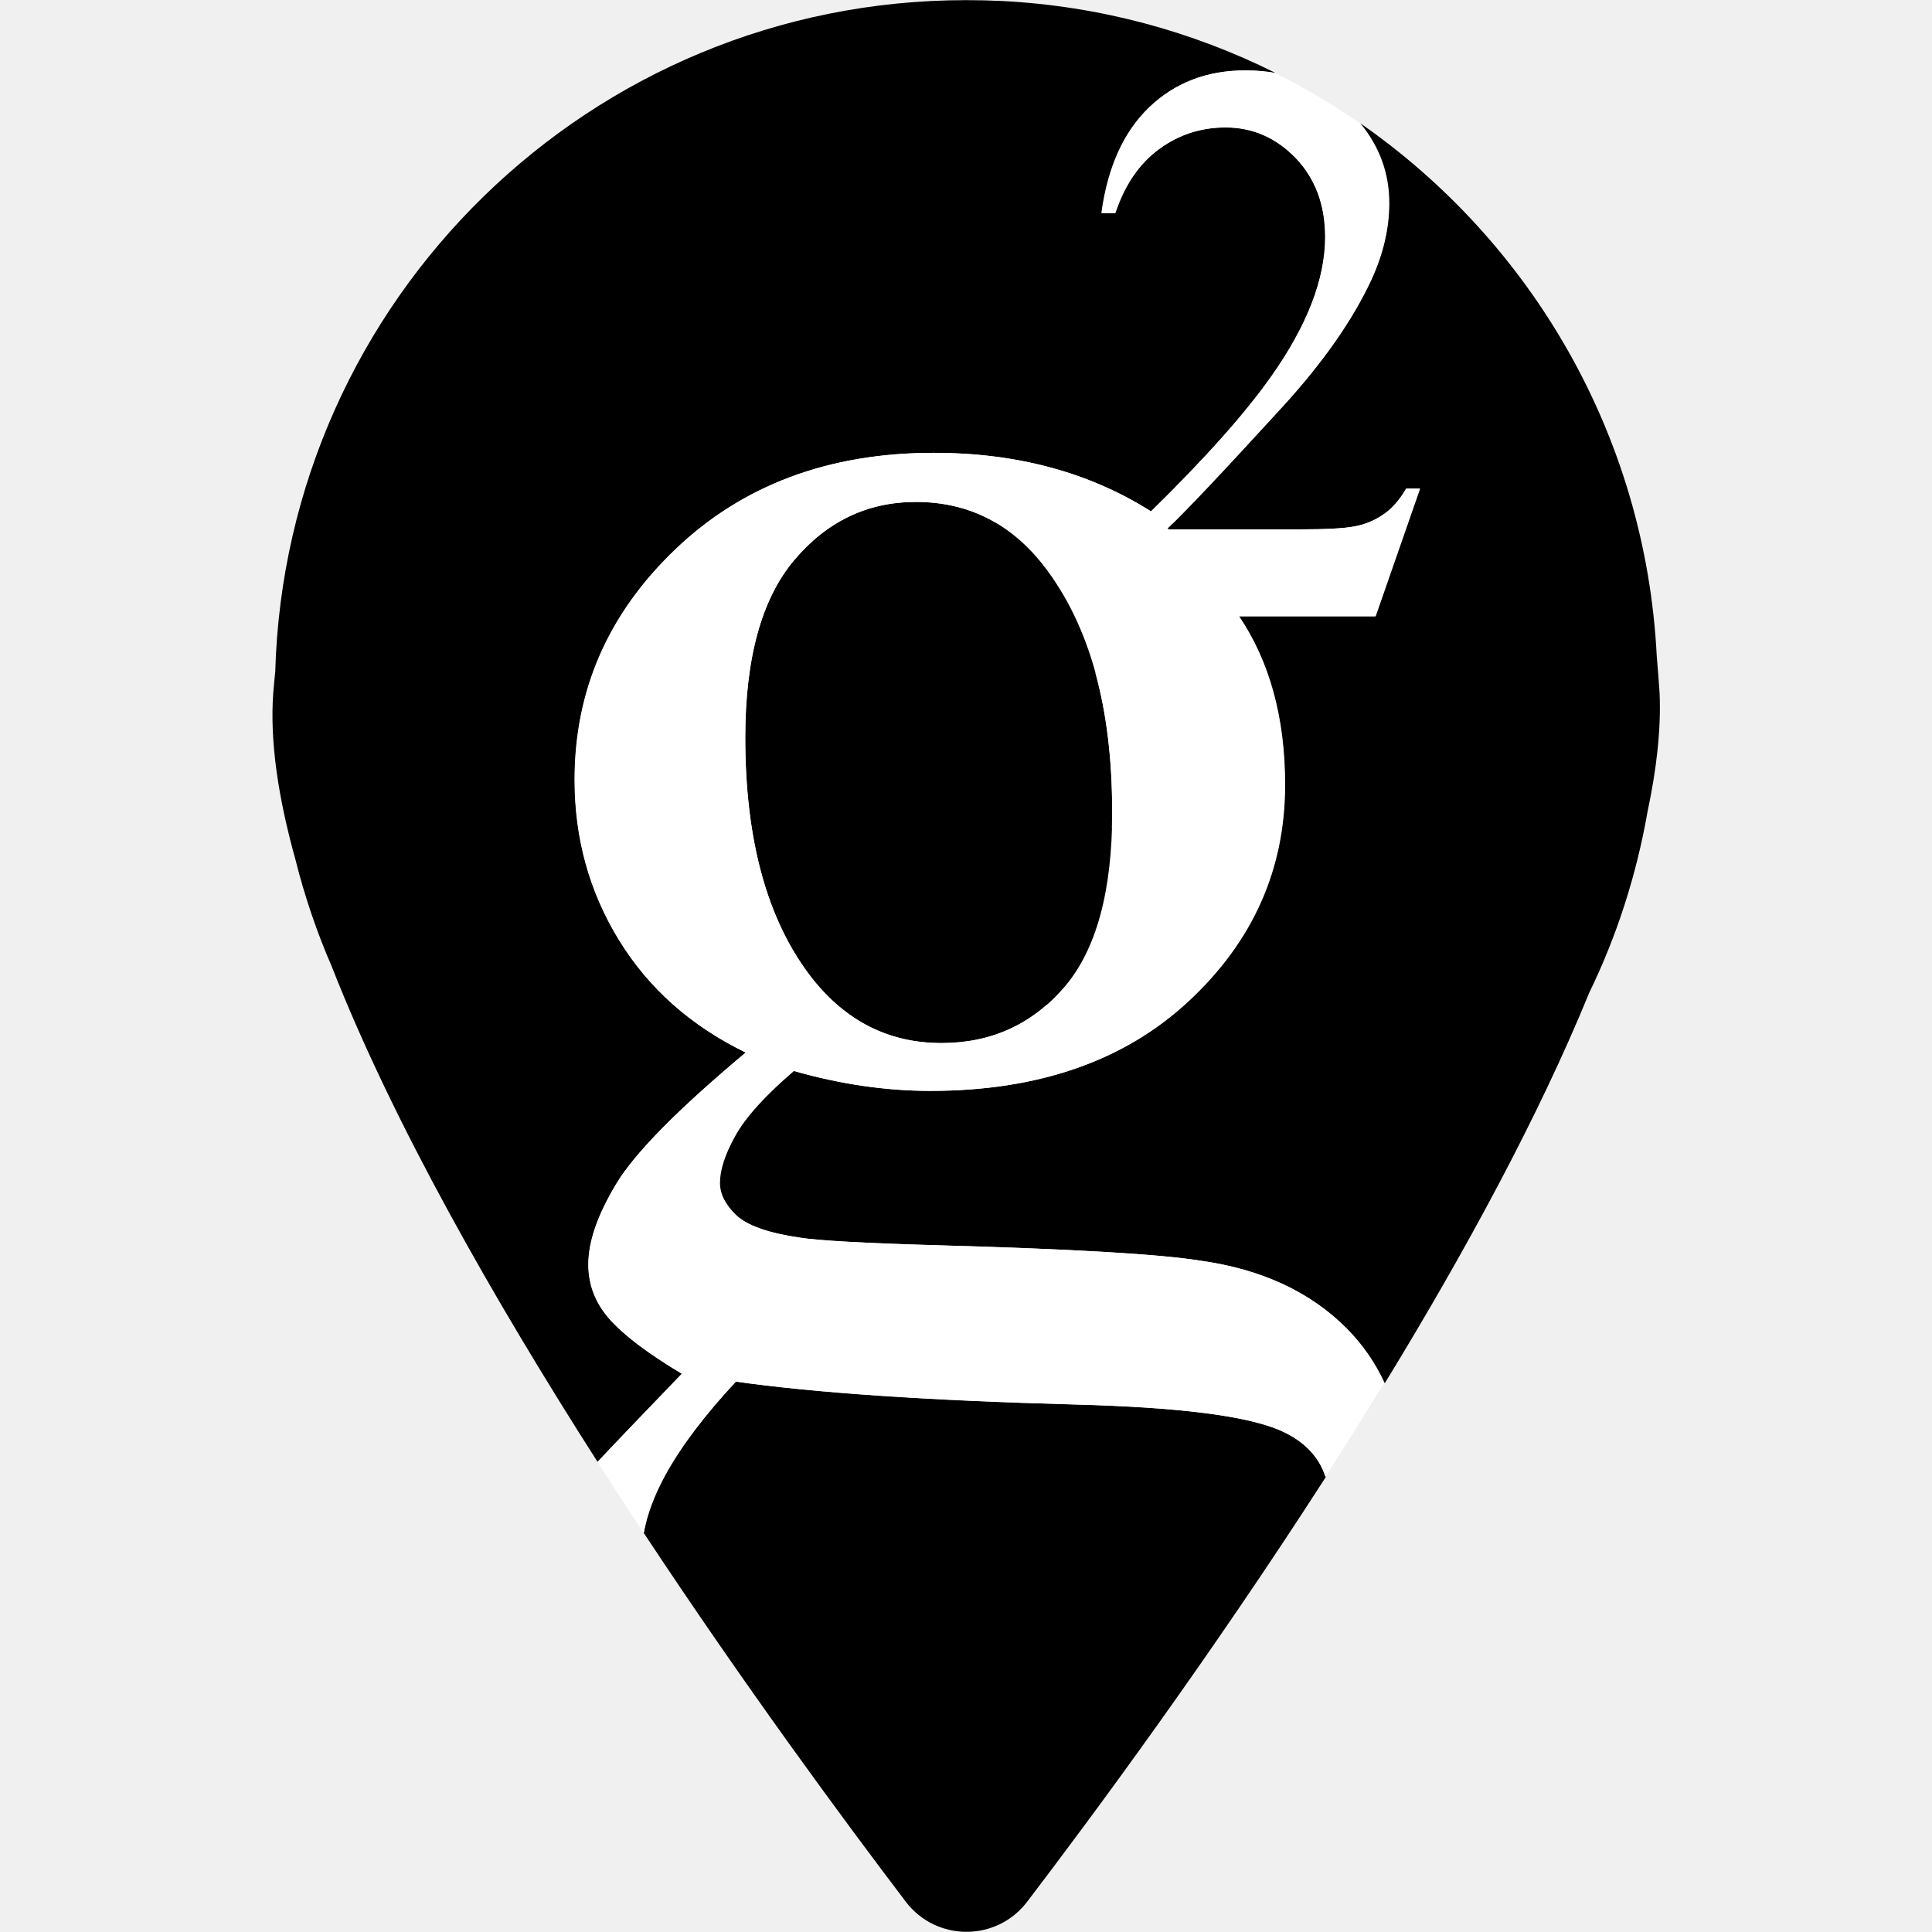
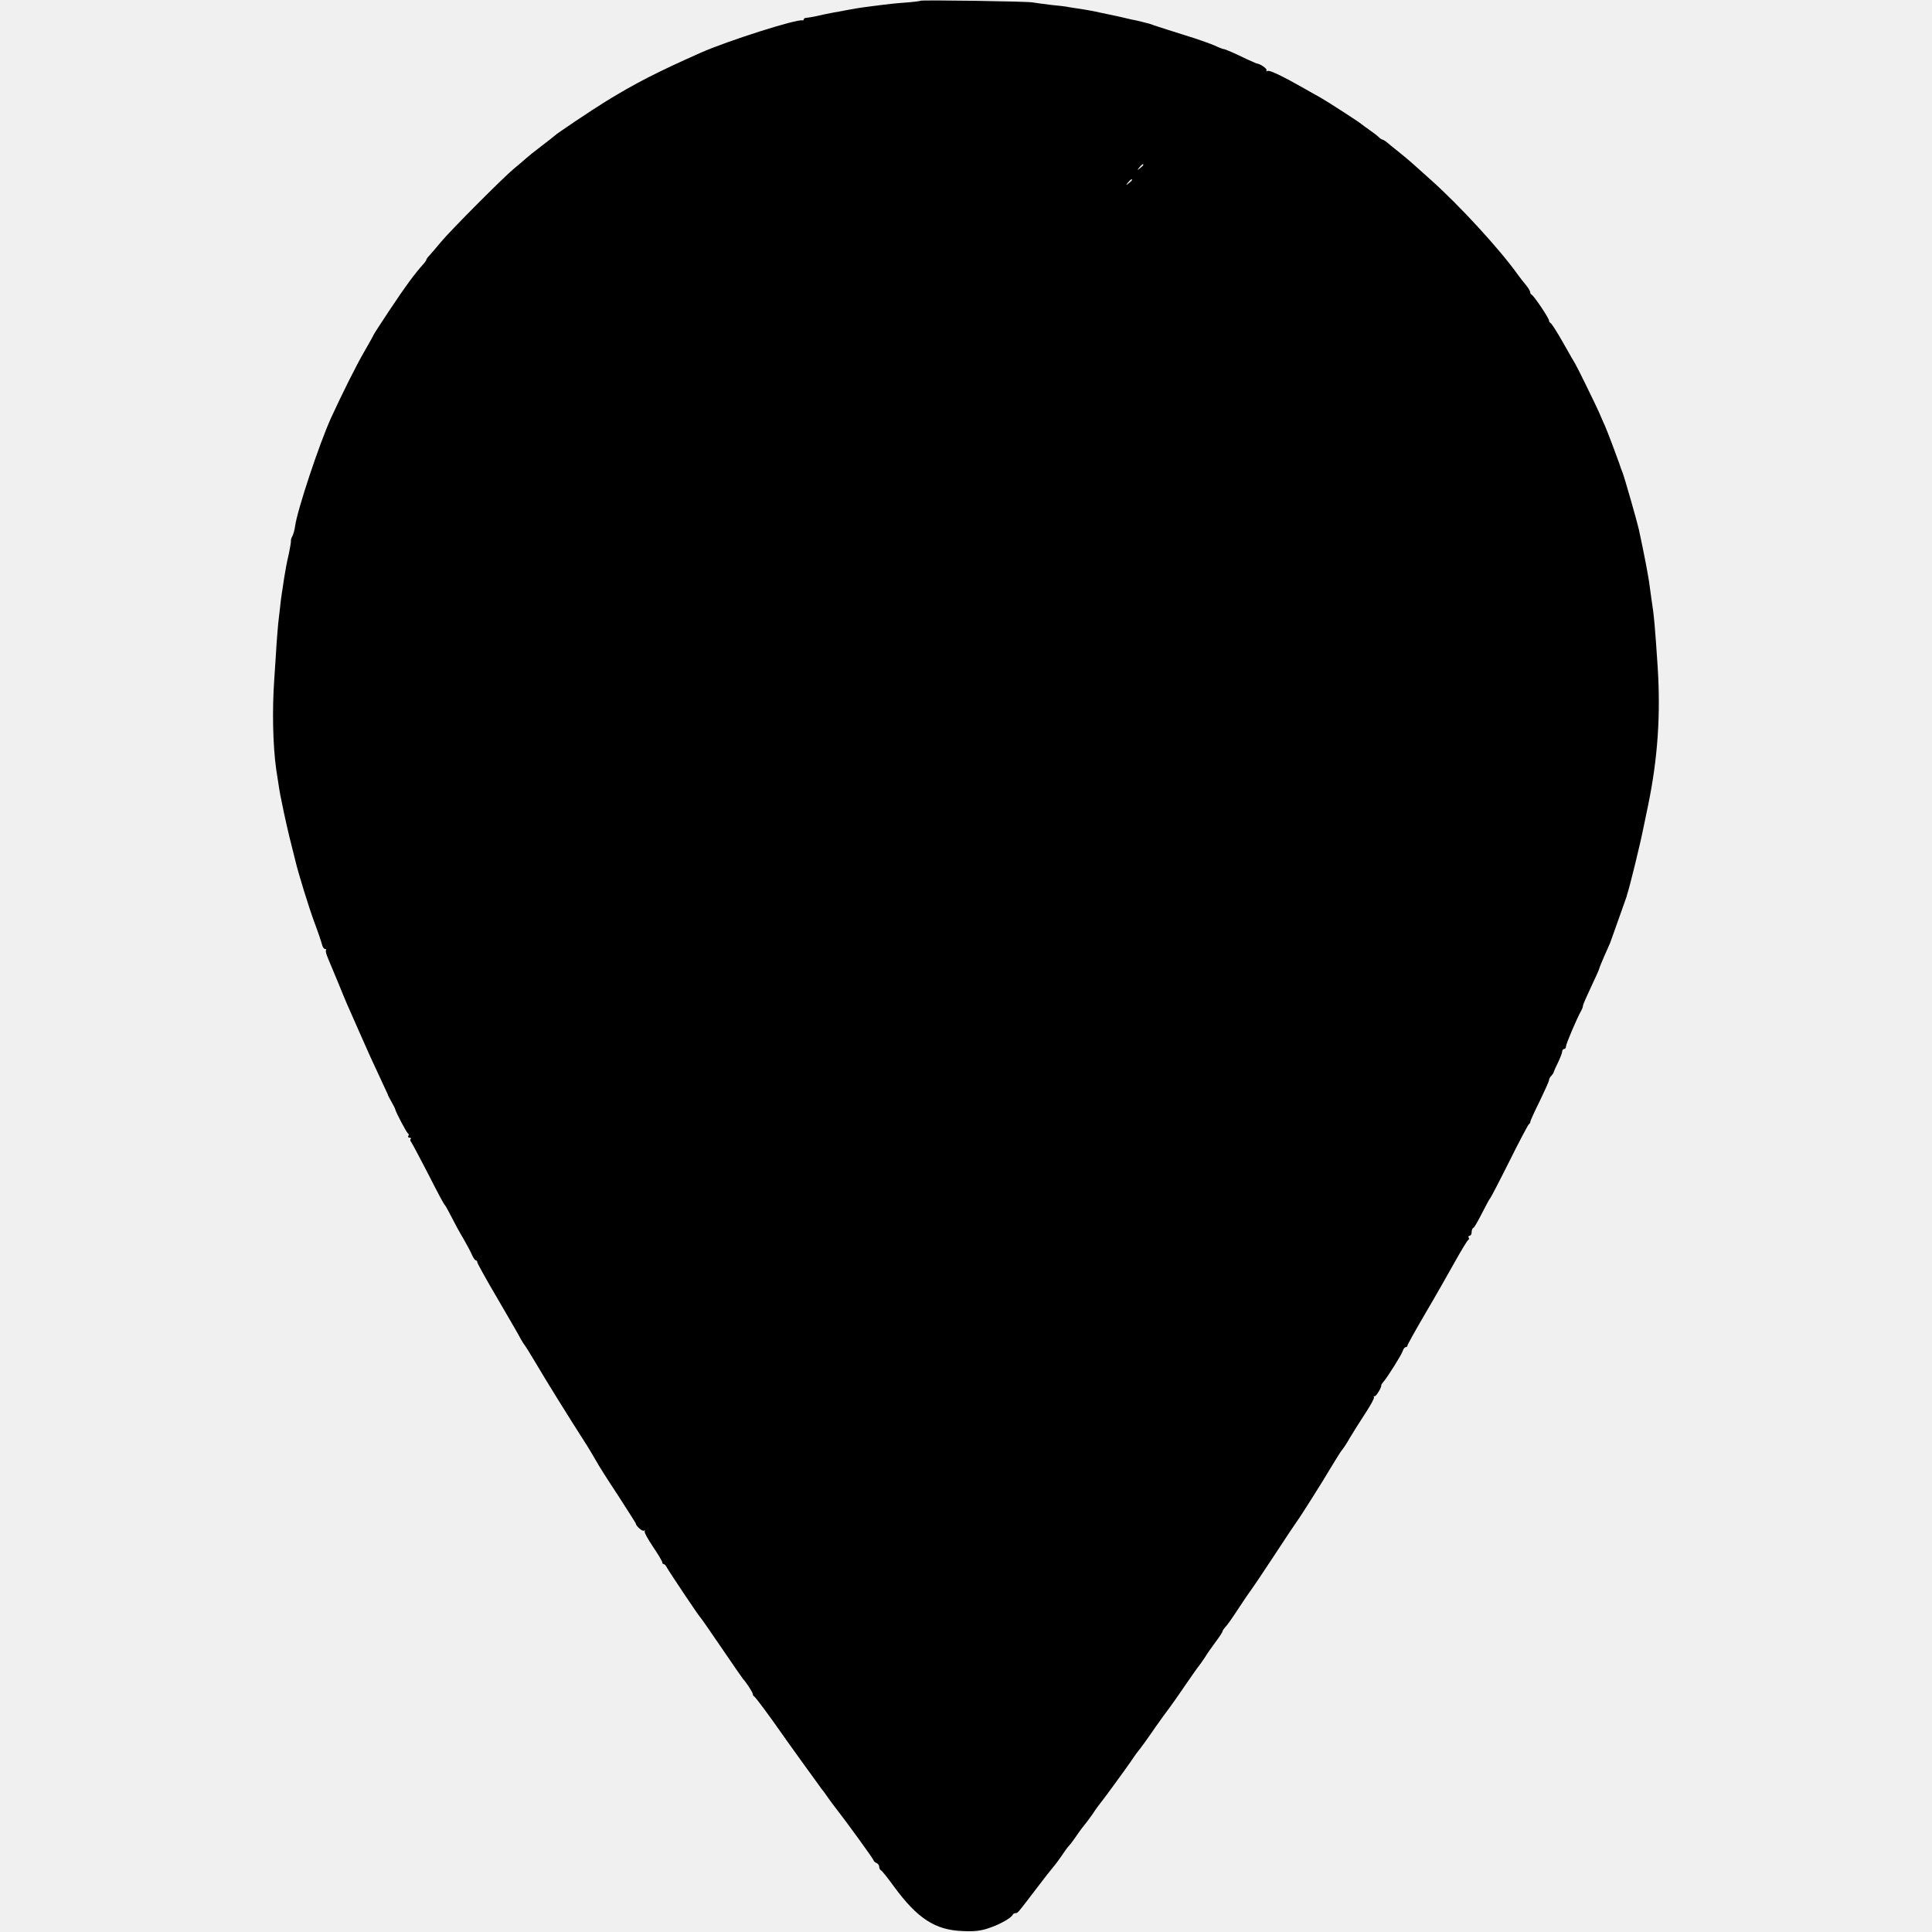
- <svg xmlns="http://www.w3.org/2000/svg" version="1.1" id="Layer_1" x="0px" y="0px" viewBox="0 0 1365.3 1365.3" style="enable-background:new 0 0 1365.3 1365.3;" xml:space="preserve">
-   <style type="text/css">
- 	.st0{fill:#FFFFFF;}
- </style>
-   <path d="M636.7,369.6c-0.4,0.9-0.5,30.8-0.4,66.4l0.4,64.7l22.7,0.4c88.4,1.6,132.4-20.4,132.7-66.4c0-15.9-5.9-30.1-16.8-40.9  c-12.9-12.5-33.3-20.3-63.2-23.7C690.5,367.5,637.6,367.2,636.7,369.6z M636.7,569.6c-0.4,0.9-0.5,33.9-0.4,73.1l0.4,71.3H674  c39.1-0.1,56.8-1.5,77.3-6.3c48.1-11.1,71.2-32.5,71.3-66.4c0-41.5-32.9-65.3-99.2-71.9C702.3,567.3,637.5,567.5,636.7,569.6  L636.7,569.6z" />
-   <g>
-     <path d="M665.3,737.1c35.1,0,64-13.2,86.7-39.5c22.6-26.3,33.9-67.7,33.9-124.3c0-73.6-16-131.2-47.9-172.8   c-23.5-30.6-53.8-45.8-90.8-45.8c-34.2,0-62.9,13.7-85.9,41c-23.1,27.3-34.7,69.2-34.7,125.6c0,73,15.7,129.7,47.2,170   C597.9,721.8,628.3,737.1,665.3,737.1z" />
-     <path d="M430.9,932.2c-10-11.3-15-24.2-15-38.6c0-16.3,6.6-35.3,19.8-57.1c13.2-21.9,43.6-52.7,91.4-92.7   c-38.9-19-68.7-45.5-89.6-79.6c-20.9-34.1-31.3-71.8-31.3-113.1c0-63.2,23.7-117.4,71.2-162.9c47.4-45.4,108.4-68.2,182.6-68.2   c58.8,0,109.9,13.8,153.5,41.4c38.3-37.5,66.8-69.5,85.3-95.8c25.1-35.8,37.8-68.5,37.8-98.1c0-22.6-6.9-41.1-20.7-55.7   C902.1,97.4,885.5,90,866.3,90c-17.5,0-33.2,5.1-47.2,15.4c-14,10.3-24.2,25.3-30.8,45.1h-9.7c4.4-32.5,15.7-57.4,33.8-74.8   c18.1-17.3,40.7-26,67.9-26c7.3,0,14.3,0.6,21,1.8C842.6,22.2,777.2,4.2,708,0.7c0,0,0,0,0,0c-8.3-0.4-16.7-0.6-25.2-0.6h0   c0,0-0.1,0-0.1,0c-265.2,0-480.8,211.3-488.2,474.7c-0.5,5-1,9.9-1.4,14.9c-2.5,34.1,3.5,74.1,15.7,117.8   c6.5,26,15.1,51.2,25.6,75.4c43.3,110.5,114.7,235.7,187.9,350.2c11.5-12.2,31.3-33,59.6-62.3C457.9,956.4,440.9,943.5,430.9,932.2   z" />
-     <path d="M903.9,1010.5c-24.1-10.1-71.8-16-143.2-17.9c-104.3-2.8-184.5-8.2-240.6-16.2c-21.9,23.5-38.5,45.4-49.7,65.7   c-8,14.6-13.1,28.4-15.4,41.3c72,109,142.1,203.9,185.1,260.5c21.5,28.3,64.1,28.4,85.7,0.1c48.2-63.2,130.3-174.5,211.1-300.2   C932.1,1029,921.2,1017.9,903.9,1010.5z" />
-     <path d="M1170.8,463.9C1163,307.8,1082,171,961.4,87.2c13.5,16.5,20.4,35.2,20.4,56.3c0,18.1-4.3,36.1-12.6,54.2   C956,226.1,935,256.2,906,287.9c-42.6,46.6-69.6,75.1-80.8,85.5l0.6,0.7h91.7c19,0,32.2-0.6,39.8-2.1c7.5-1.3,14.4-4.3,20.6-8.5   c6.2-4.3,11.5-10.3,16-18.2h9.7l-31.4,90.2h-96.5c21.6,32,32.5,71.7,32.5,119.1c0,59.6-22.6,110.5-68,152.8   c-45.4,42.3-106.2,63.5-182.6,63.5c-31.4,0-63.6-4.7-96.5-14.1c-20.4,17.5-34.2,32.8-41.4,45.8c-7.3,13.1-10.9,24.2-10.9,33.3   c0,7.8,3.8,15.4,11.5,22.8c7.8,7.3,22.6,12.6,45,15.9c12.9,2.1,45.4,4,97.4,5.4c95.6,2.6,157.5,6.3,185.8,10.9   c43,6,77.6,22,103.3,47.9c11.6,11.7,20.4,24.7,26.8,38.7c56-91.6,108.3-187.5,144.5-276c19.4-39.9,33.3-82.9,41.2-128   c6.4-30.2,9.6-58.3,8.5-83.8C1172.2,481.1,1171.6,472.5,1170.8,463.9z" />
-     <path class="st0" d="M848.2,890.9c-28.4-4.6-90.2-8.2-185.8-10.9c-52-1.5-84.5-3.4-97.4-5.4c-22.3-3.2-37.2-8.5-45-15.9   c-7.6-7.3-11.5-15-11.5-22.8c0-9.1,3.5-20.3,10.9-33.3c7.2-13.1,21-28.4,41.4-45.8c32.9,9.4,65.1,14.1,96.5,14.1   c76.4,0,137.2-21.2,182.6-63.5c45.4-42.3,68-93.1,68-152.8c0-47.4-10.9-87.1-32.5-119.1h96.5l31.4-90.2h-9.7   c-4.6,7.9-9.8,14-16,18.2c-6.2,4.3-13.1,7.2-20.6,8.5c-7.6,1.5-20.9,2.1-39.8,2.1h-91.7l-0.6-0.7c11.2-10.4,38.2-38.9,80.8-85.5   c29.1-31.7,50.1-61.8,63.2-90.2c8.4-18.1,12.6-36.1,12.6-54.2c0-21.1-6.9-39.8-20.4-56.3c-19.1-13.3-39.2-25.2-60.1-35.6   c-6.7-1.2-13.7-1.8-21-1.8c-27.2,0-49.8,8.7-67.9,26c-18.1,17.3-29.4,42.3-33.8,74.8h9.7c6.6-19.8,16.9-34.8,30.8-45.1   c14-10.3,29.7-15.4,47.2-15.4c19.2,0,35.8,7.3,49.7,21.7c13.8,14.5,20.7,33.1,20.7,55.7c0,29.7-12.6,62.3-37.8,98.1   c-18.5,26.3-47,58.3-85.3,95.8c-43.6-27.6-94.8-41.4-153.5-41.4c-74.2,0-135.1,22.8-182.6,68.2c-47.6,45.5-71.2,99.7-71.2,162.9   c0,41.3,10.4,79,31.3,113.1c20.9,34.1,50.7,60.7,89.6,79.6c-47.7,40-78.2,70.8-91.4,92.7c-13.2,21.9-19.8,40.8-19.8,57.1   c0,14.4,5,27.3,15,38.6c10,11.3,27,24.2,51.1,38.6c-28.3,29.4-48.2,50.1-59.6,62.3c10.9,17,21.8,33.8,32.6,50.2   c2.2-12.9,7.3-26.7,15.4-41.3c11.2-20.3,27.8-42.2,49.7-65.7c56.1,7.9,136.3,13.4,240.6,16.2c71.4,1.9,119.1,7.8,143.2,17.9   c17.3,7.4,28.2,18.5,32.9,33.2c13.9-21.7,27.8-43.8,41.5-66.2c-6.4-14.1-15.2-27-26.8-38.7C925.8,913,891.3,896.9,848.2,890.9z    M526.7,521.3c0-56.4,11.6-98.3,34.7-125.6c23.1-27.3,51.7-41,85.9-41c37,0,67.3,15.3,90.8,45.8c31.9,41.6,47.9,99.2,47.9,172.8   c0,56.6-11.3,98-33.9,124.3c-22.6,26.3-51.6,39.5-86.7,39.5c-37,0-67.4-15.3-91.5-45.8C542.4,651,526.7,594.3,526.7,521.3z" />
+ <svg xmlns="http://www.w3.org/2000/svg" version="1.0" width="1024pt" height="1024pt" viewBox="0 0 1024 1024" preserveAspectRatio="xMidYMid meet">
+   <g transform="translate(0,1024) scale(0.1,-0.1)" fill="#000000" stroke="none">
+     <path d="M4879 10236 c-2 -2 -40 -7 -84 -10 -44 -3 -98 -9 -120 -12 -22 -3 -53 -7 -70 -9 -42 -5 -96 -14 -125 -20 -14 -3 -41 -8 -60 -11 -41 -8 -66 -13 -100 -21 -14 -3 -33 -6 -42 -7 -10 0 -18 -4 -18 -8 0 -4 -3 -7 -7 -6 -31 8 -398 -109 -538 -171 -234 -104 -347 -162 -505 -259 -76 -47 -261 -171 -270 -181 -3 -3 -34 -28 -70 -55 -36 -27 -74 -58 -85 -68 -11 -10 -38 -33 -60 -51 -55 -45 -341 -332 -390 -392 -22 -27 -48 -57 -57 -67 -10 -10 -18 -21 -18 -24 0 -3 -6 -12 -12 -19 -51 -57 -94 -115 -186 -253 -45 -68 -82 -125 -82 -127 0 -2 -23 -43 -50 -90 -44 -76 -118 -225 -175 -349 -63 -139 -179 -488 -191 -575 -2 -18 -9 -42 -14 -52 -6 -10 -9 -22 -8 -26 1 -4 -4 -33 -10 -63 -15 -65 -17 -81 -27 -140 -3 -25 -9 -58 -11 -73 -3 -16 -7 -52 -10 -80 -3 -29 -7 -63 -9 -77 -2 -14 -5 -63 -9 -110 -3 -47 -8 -130 -12 -185 -12 -167 -8 -355 10 -483 15 -97 18 -121 28 -167 18 -90 36 -169 58 -255 6 -25 13 -52 15 -60 15 -65 70 -243 100 -325 21 -55 39 -110 42 -122 3 -13 10 -23 16 -23 6 0 8 -3 5 -6 -4 -3 2 -24 12 -47 10 -23 34 -82 55 -132 42 -103 36 -89 114 -265 32 -74 78 -175 102 -225 23 -49 43 -92 44 -95 0 -3 9 -21 20 -40 11 -19 20 -37 20 -40 3 -15 61 -126 68 -128 4 -2 5 -8 1 -13 -3 -5 0 -9 7 -9 7 0 9 -3 6 -7 -4 -3 -3 -11 3 -17 5 -7 40 -73 79 -148 74 -145 93 -180 101 -188 3 -3 17 -30 33 -60 15 -30 43 -82 63 -115 19 -33 40 -72 46 -87 7 -16 16 -28 20 -28 4 0 8 -5 8 -11 0 -5 48 -92 107 -192 58 -100 114 -195 122 -212 9 -16 19 -32 22 -35 3 -3 27 -41 53 -85 60 -102 174 -286 278 -448 14 -23 36 -59 47 -79 11 -21 63 -103 116 -183 52 -81 95 -148 95 -150 0 -13 35 -43 43 -38 6 3 7 2 4 -3 -3 -6 17 -42 44 -82 27 -40 49 -77 49 -82 0 -6 3 -10 8 -10 4 0 12 -8 17 -19 12 -22 167 -254 175 -261 4 -3 55 -77 115 -165 60 -88 111 -162 114 -165 13 -12 51 -70 51 -79 0 -5 4 -11 8 -13 6 -3 82 -105 132 -177 20 -30 217 -303 227 -316 5 -5 20 -26 33 -45 14 -19 30 -42 37 -50 59 -75 203 -274 203 -280 0 -4 7 -10 15 -14 8 -3 15 -12 15 -20 0 -8 4 -16 8 -18 5 -1 37 -41 71 -88 124 -169 218 -230 364 -235 62 -3 97 1 142 17 56 19 116 53 123 70 2 4 8 8 14 8 13 0 11 -1 108 126 41 54 83 108 92 118 10 11 30 38 45 60 15 23 32 46 37 51 6 6 27 33 45 60 19 28 38 52 41 55 3 3 22 28 41 55 18 28 36 52 39 55 7 7 130 175 161 220 13 19 27 40 31 45 28 35 60 79 105 145 29 41 60 84 69 95 8 11 47 65 84 120 38 55 73 105 78 110 5 6 17 24 28 40 10 17 35 53 56 81 21 28 38 54 38 58 0 4 7 14 15 23 9 8 41 54 72 102 31 47 59 88 62 91 3 3 58 84 121 180 63 96 118 179 123 185 17 22 139 215 183 290 26 43 52 85 58 91 6 7 25 35 41 64 17 28 53 86 82 130 28 43 49 81 45 84 -3 3 -1 6 5 6 8 0 37 49 34 58 -1 1 3 8 9 15 22 24 99 147 105 167 3 11 11 20 16 20 5 0 9 4 9 9 0 4 42 80 93 167 52 88 122 211 157 274 35 63 68 117 72 118 4 2 6 8 2 13 -3 5 0 9 5 9 6 0 11 9 11 19 0 11 4 21 9 23 5 1 25 37 46 78 21 41 40 77 44 80 3 3 49 91 101 195 52 105 99 193 103 196 5 3 8 9 8 13 -1 3 21 52 49 108 27 56 50 107 50 113 0 6 6 17 13 24 6 6 12 15 12 19 1 4 11 27 23 51 12 25 22 51 22 58 0 7 5 13 10 13 6 0 10 6 10 14 0 13 59 151 80 188 6 10 10 22 10 27 0 6 19 49 42 98 23 48 43 93 44 98 1 6 13 35 26 65 14 30 28 64 33 75 13 35 85 240 87 245 0 3 2 10 4 15 13 40 67 259 84 345 12 58 24 114 26 125 51 249 66 478 50 730 -14 211 -19 273 -33 360 -3 22 -7 51 -9 65 -6 52 -30 176 -58 305 -10 44 -76 275 -86 300 -5 11 -13 34 -18 50 -18 51 -60 162 -75 197 -8 18 -23 51 -32 73 -23 51 -113 235 -125 255 -5 8 -35 60 -66 115 -31 55 -61 102 -66 103 -4 2 -8 8 -8 13 0 13 -81 133 -92 137 -4 2 -8 8 -8 14 0 6 -10 22 -22 37 -13 15 -32 40 -43 55 -96 135 -311 369 -465 506 -34 30 -77 69 -95 85 -19 17 -47 40 -62 52 -15 12 -41 33 -58 47 -16 14 -33 26 -37 26 -4 0 -13 6 -20 13 -7 7 -29 24 -48 37 -19 13 -39 28 -45 33 -17 14 -178 118 -220 142 -22 12 -58 32 -80 45 -118 67 -187 100 -197 94 -6 -4 -8 -3 -5 3 5 8 -33 35 -54 37 -3 1 -25 11 -50 22 -63 31 -116 54 -124 54 -3 0 -25 8 -48 19 -23 10 -96 36 -162 56 -66 21 -127 40 -135 43 -8 3 -18 6 -22 7 -5 2 -10 4 -13 5 -3 1 -8 3 -12 4 -5 1 -24 6 -43 11 -19 5 -42 10 -50 11 -8 2 -35 8 -60 14 -25 5 -56 12 -70 15 -14 3 -45 9 -70 15 -25 5 -67 12 -95 16 -27 4 -52 8 -55 9 -3 1 -39 5 -80 9 -41 5 -84 11 -95 13 -23 6 -590 14 -596 9z m1181 -870 c0 -2 -8 -10 -17 -17 -16 -13 -17 -12 -4 4 13 16 21 21 21 13z m-60 -80 c0 -2 -8 -10 -17 -17 -16 -13 -17 -12 -4 4 13 16 21 21 21 13z" />
  </g>
</svg>
